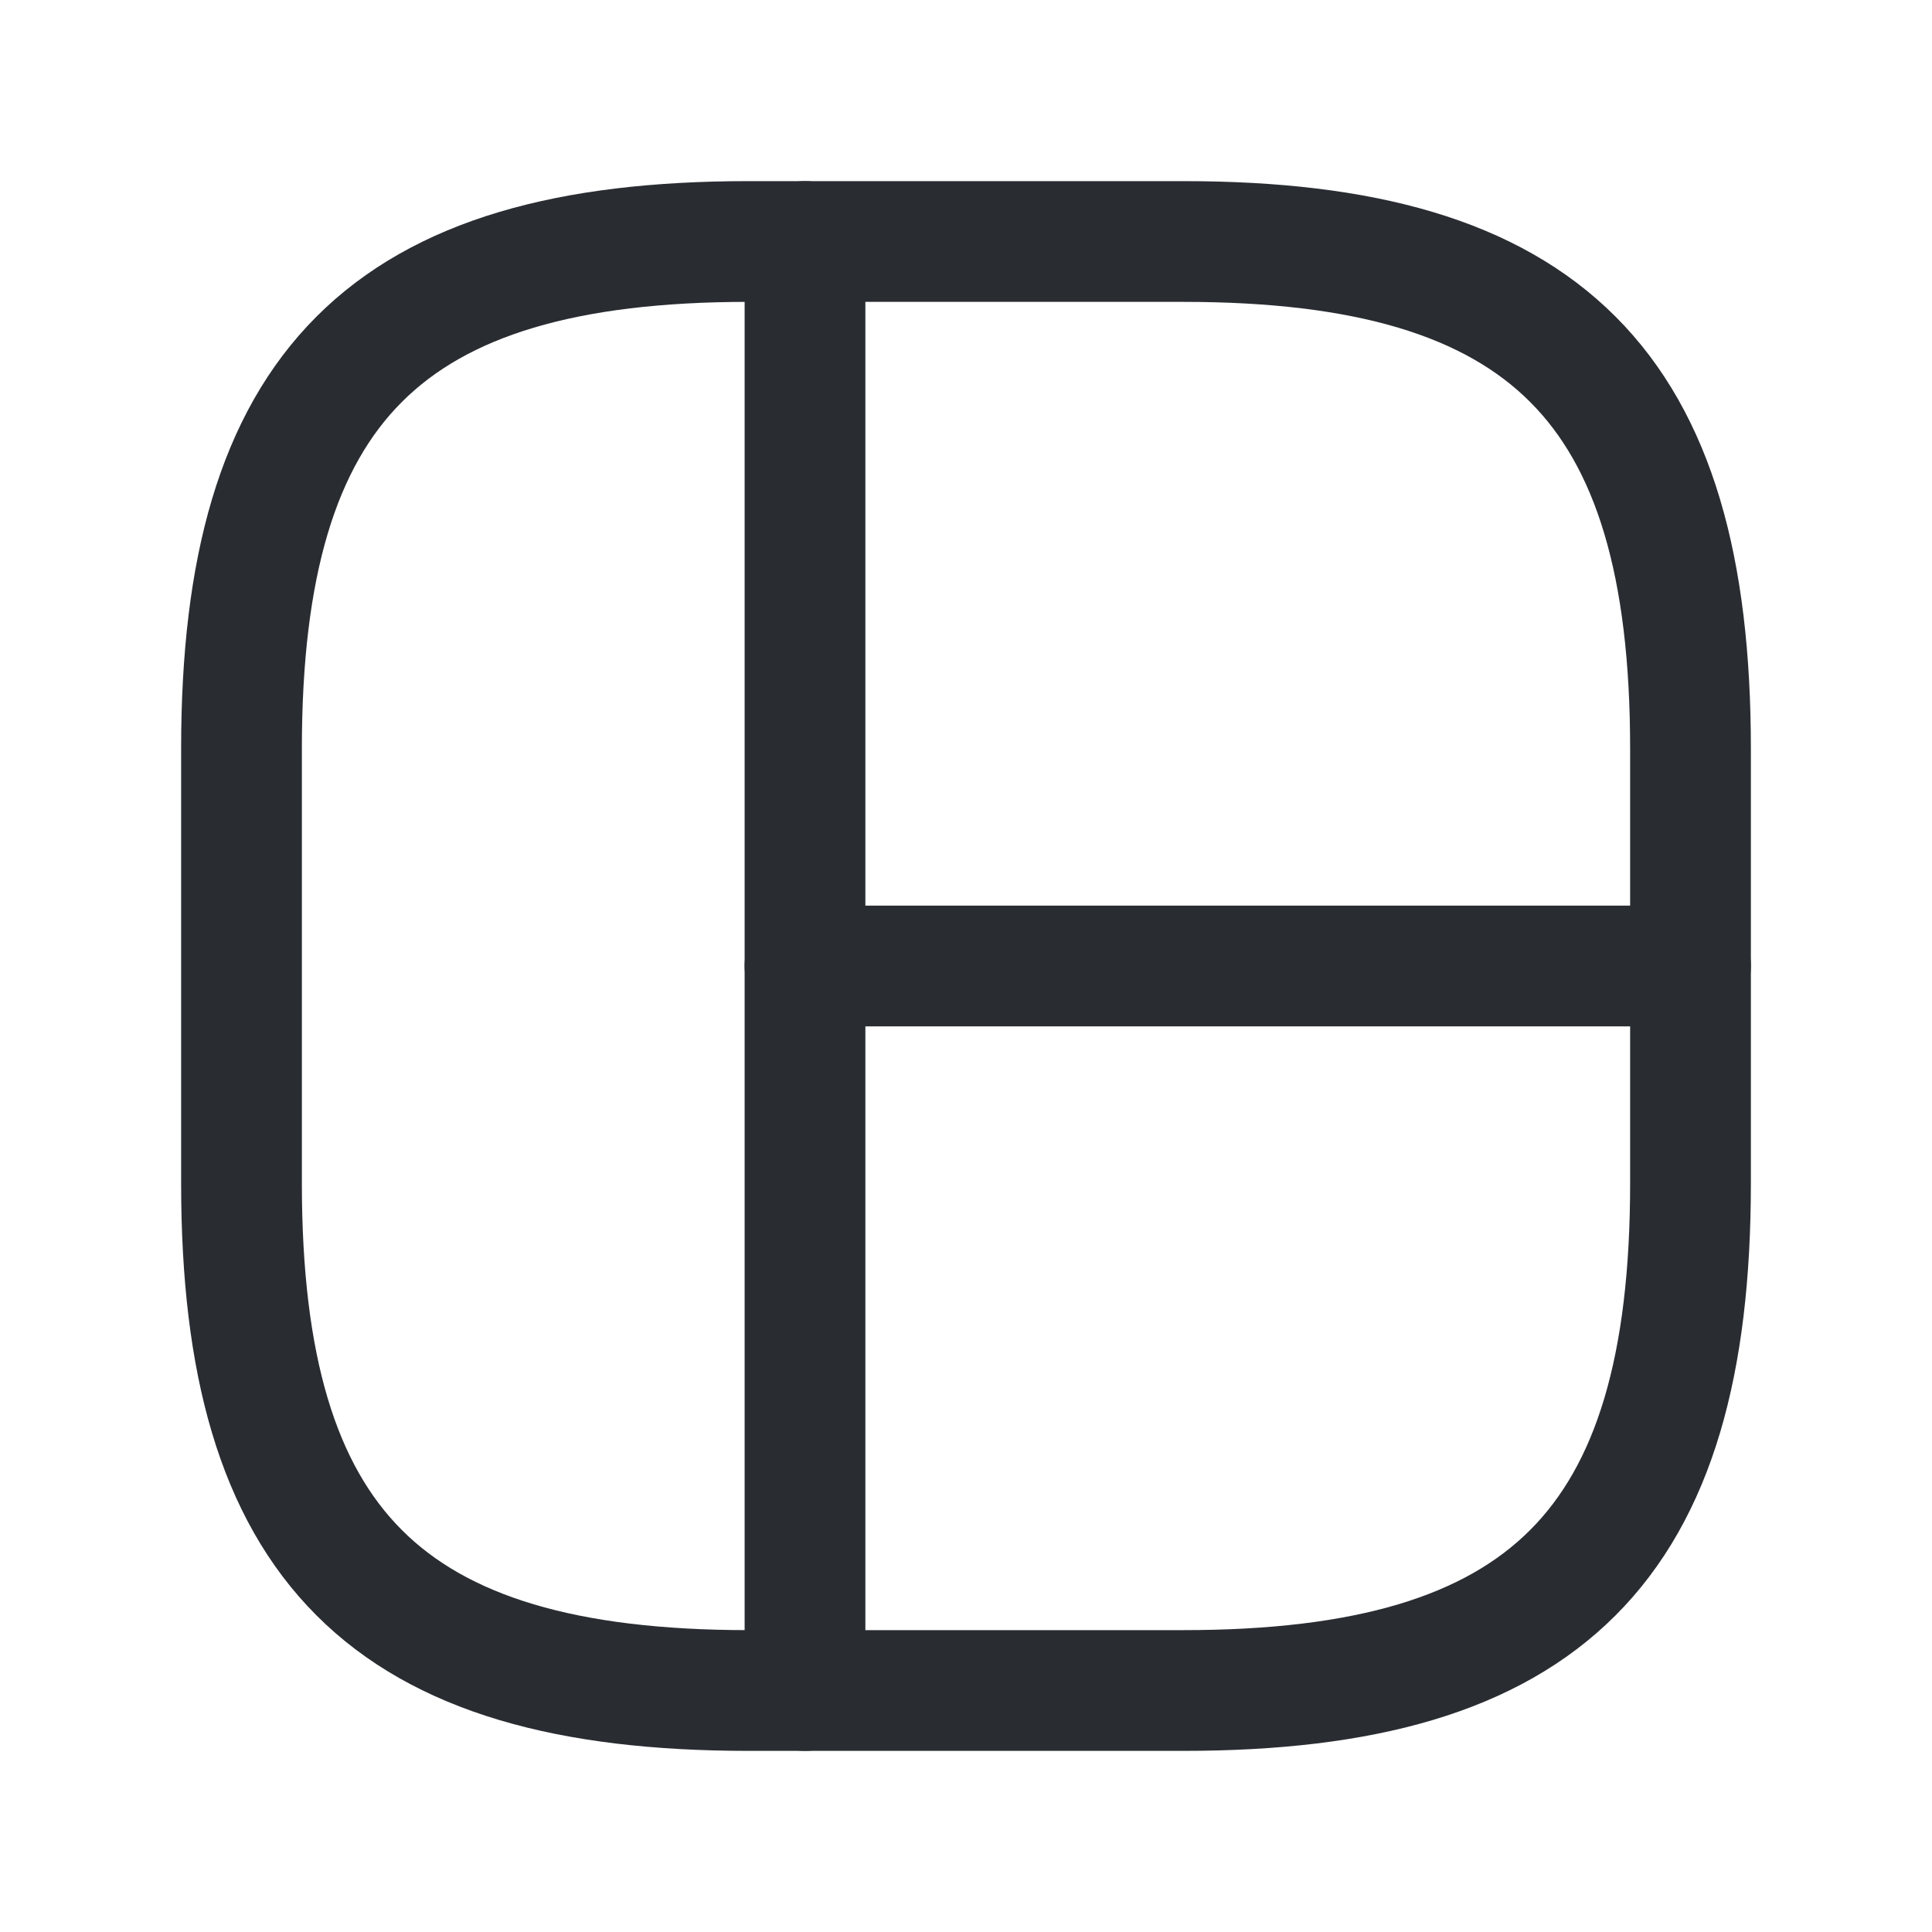
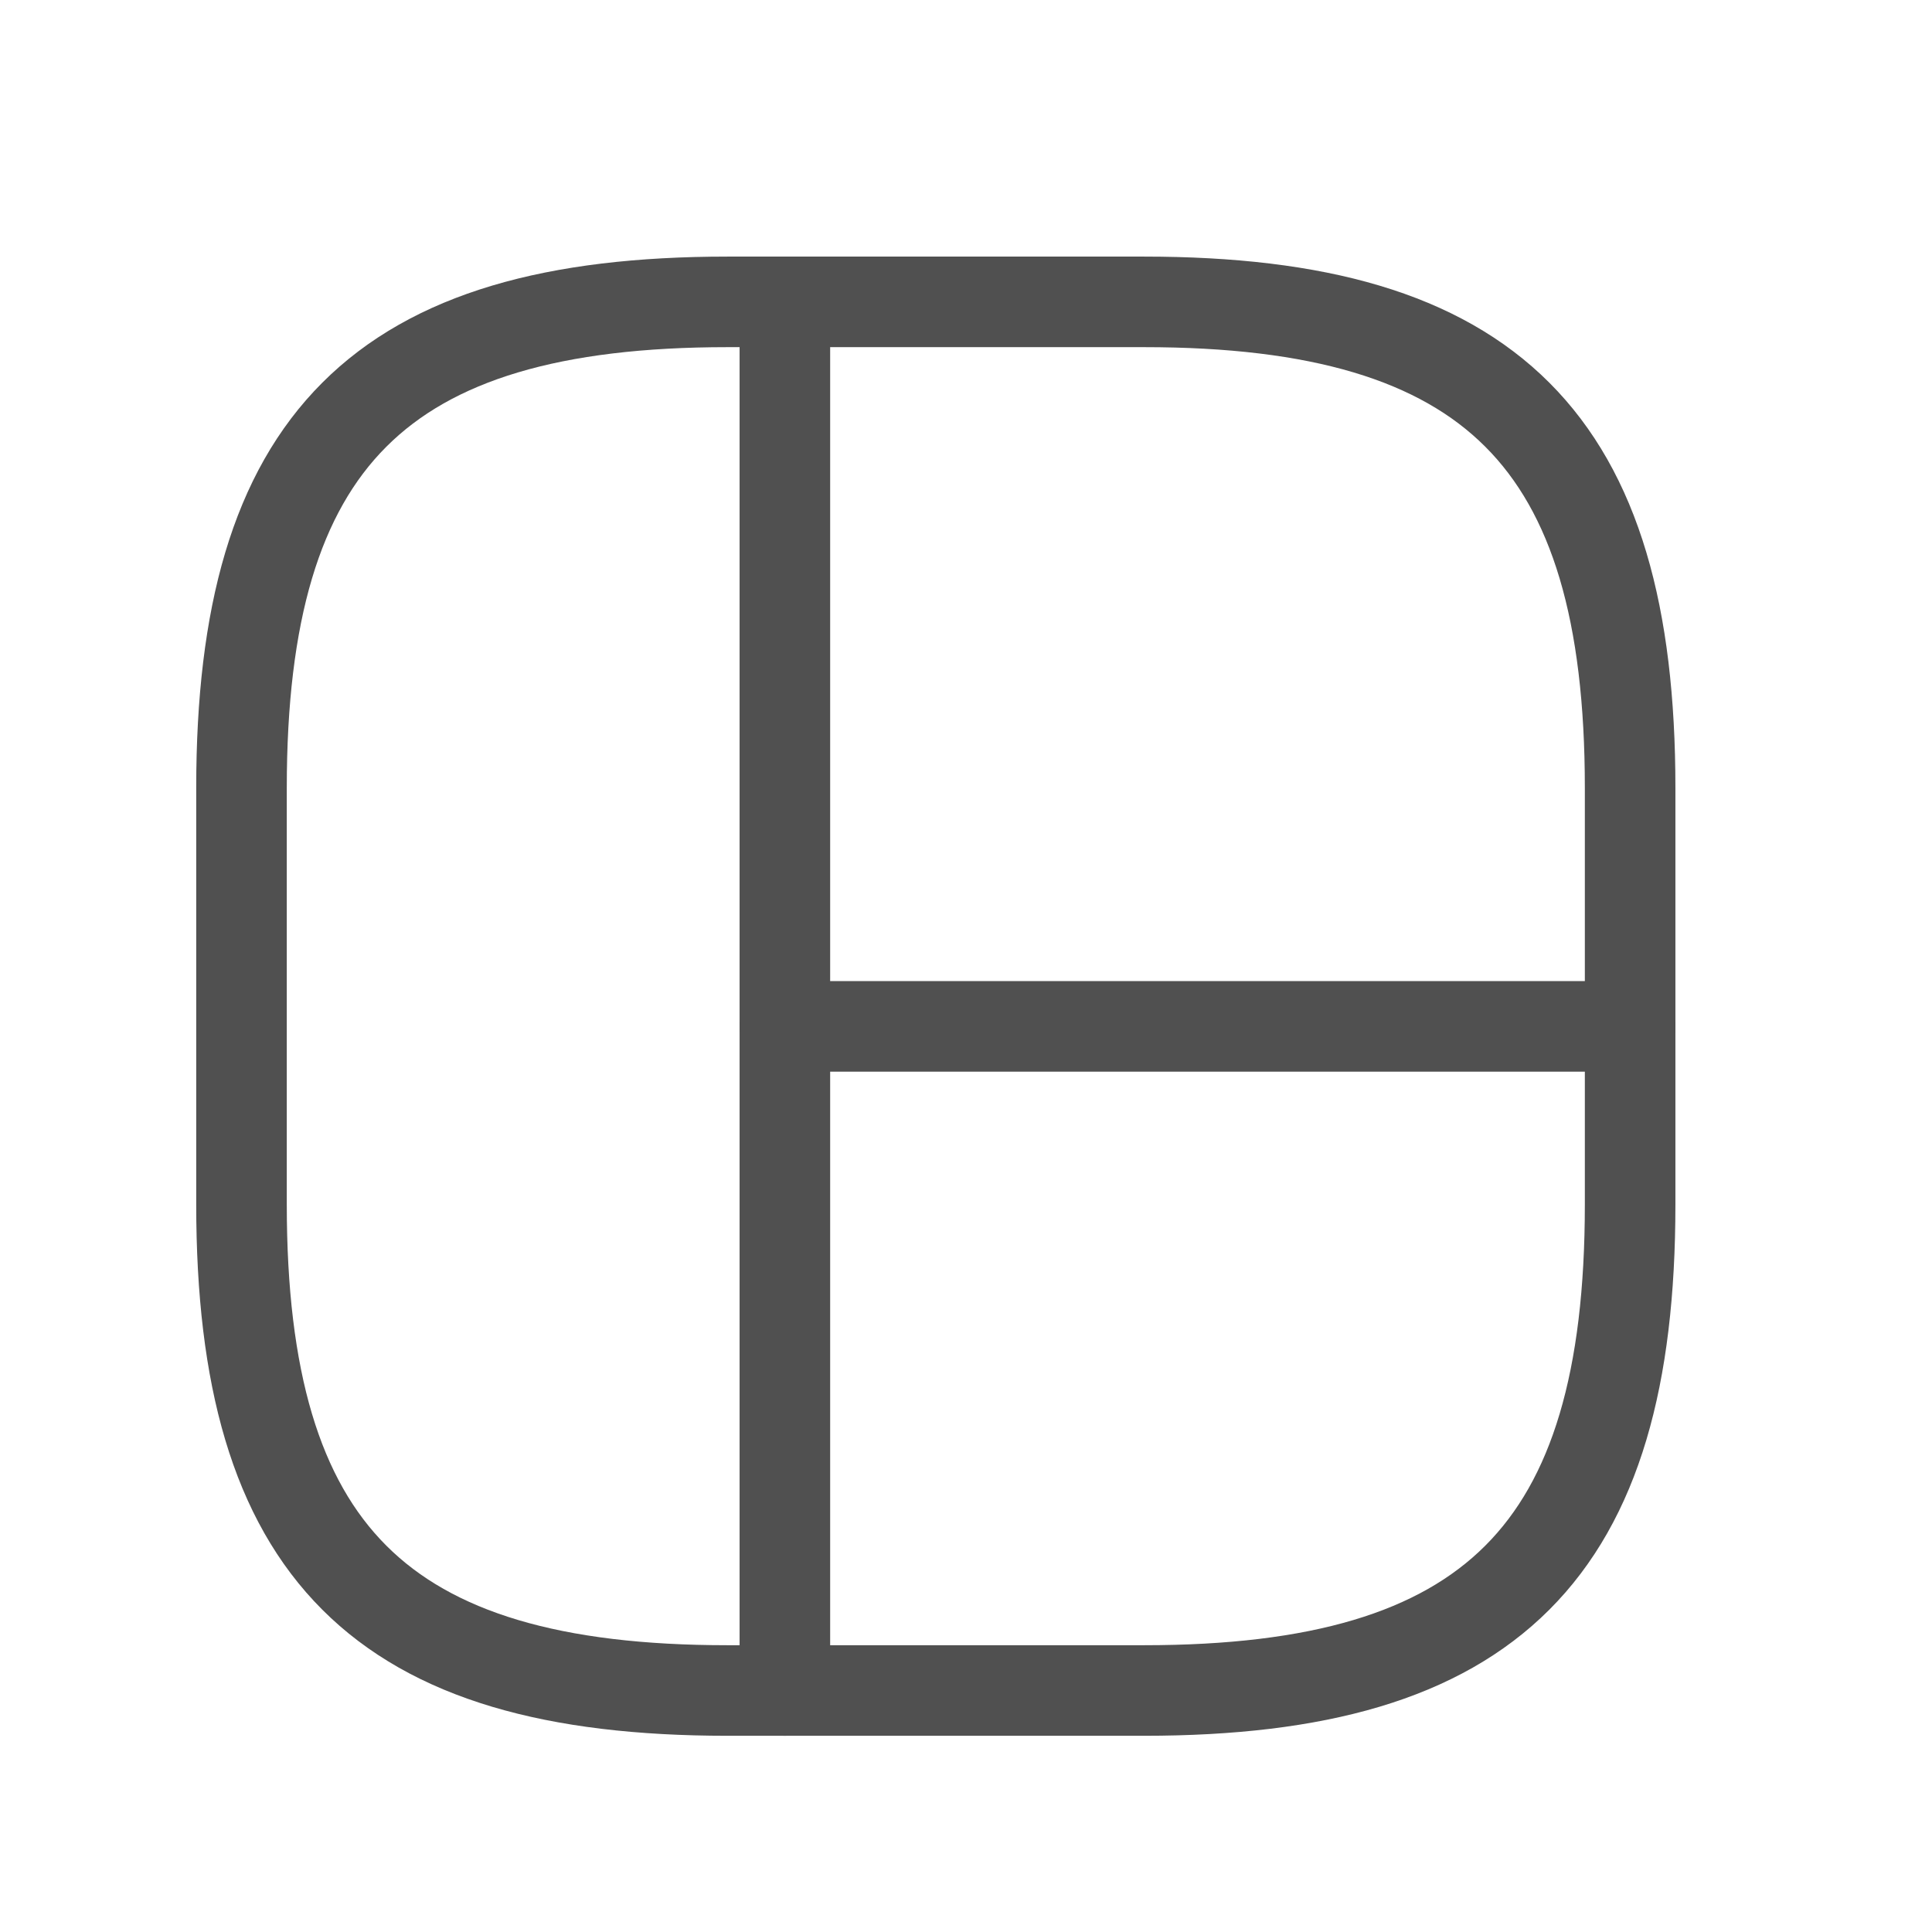
- <svg xmlns="http://www.w3.org/2000/svg" width="24" height="24" viewBox="0 0 24 24" fill="none">
-   <path d="M9.3 21H14.7C19.2 21 21 19.2 21 14.7V9.3C21 4.8 19.2 3 14.7 3H9.3C4.8 3 3 4.8 3 9.3V14.7C3 19.2 4.8 21 9.3 21Z" stroke="#292D32" stroke-width="1.5" stroke-linecap="round" stroke-linejoin="round" />
-   <path d="M10 3V21" stroke="#292D32" stroke-width="1.5" stroke-linecap="round" stroke-linejoin="round" />
-   <path d="M10 12H21" stroke="#292D32" stroke-width="1.5" stroke-linecap="round" stroke-linejoin="round" />
+ <svg xmlns="http://www.w3.org/2000/svg" width="32" height="32" viewBox="0 0 32 32" fill="none">
+   <path d="M12.05 28H18.95C24.7 28 27 25.7 27 19.95V13.05C27 7.3 24.7 5 18.95 5H12.05C6.3 5 4 7.3 4 13.05V19.95C4 25.7 6.3 28 12.05 28Z" stroke="#505050" stroke-width="1.5" stroke-linecap="round" stroke-linejoin="round" />
+   <path d="M13 5V28" stroke="#505050" stroke-width="1.5" stroke-linecap="round" stroke-linejoin="round" />
+   <path d="M13 17H27" stroke="#505050" stroke-width="1.5" stroke-linecap="round" stroke-linejoin="round" />
</svg>
